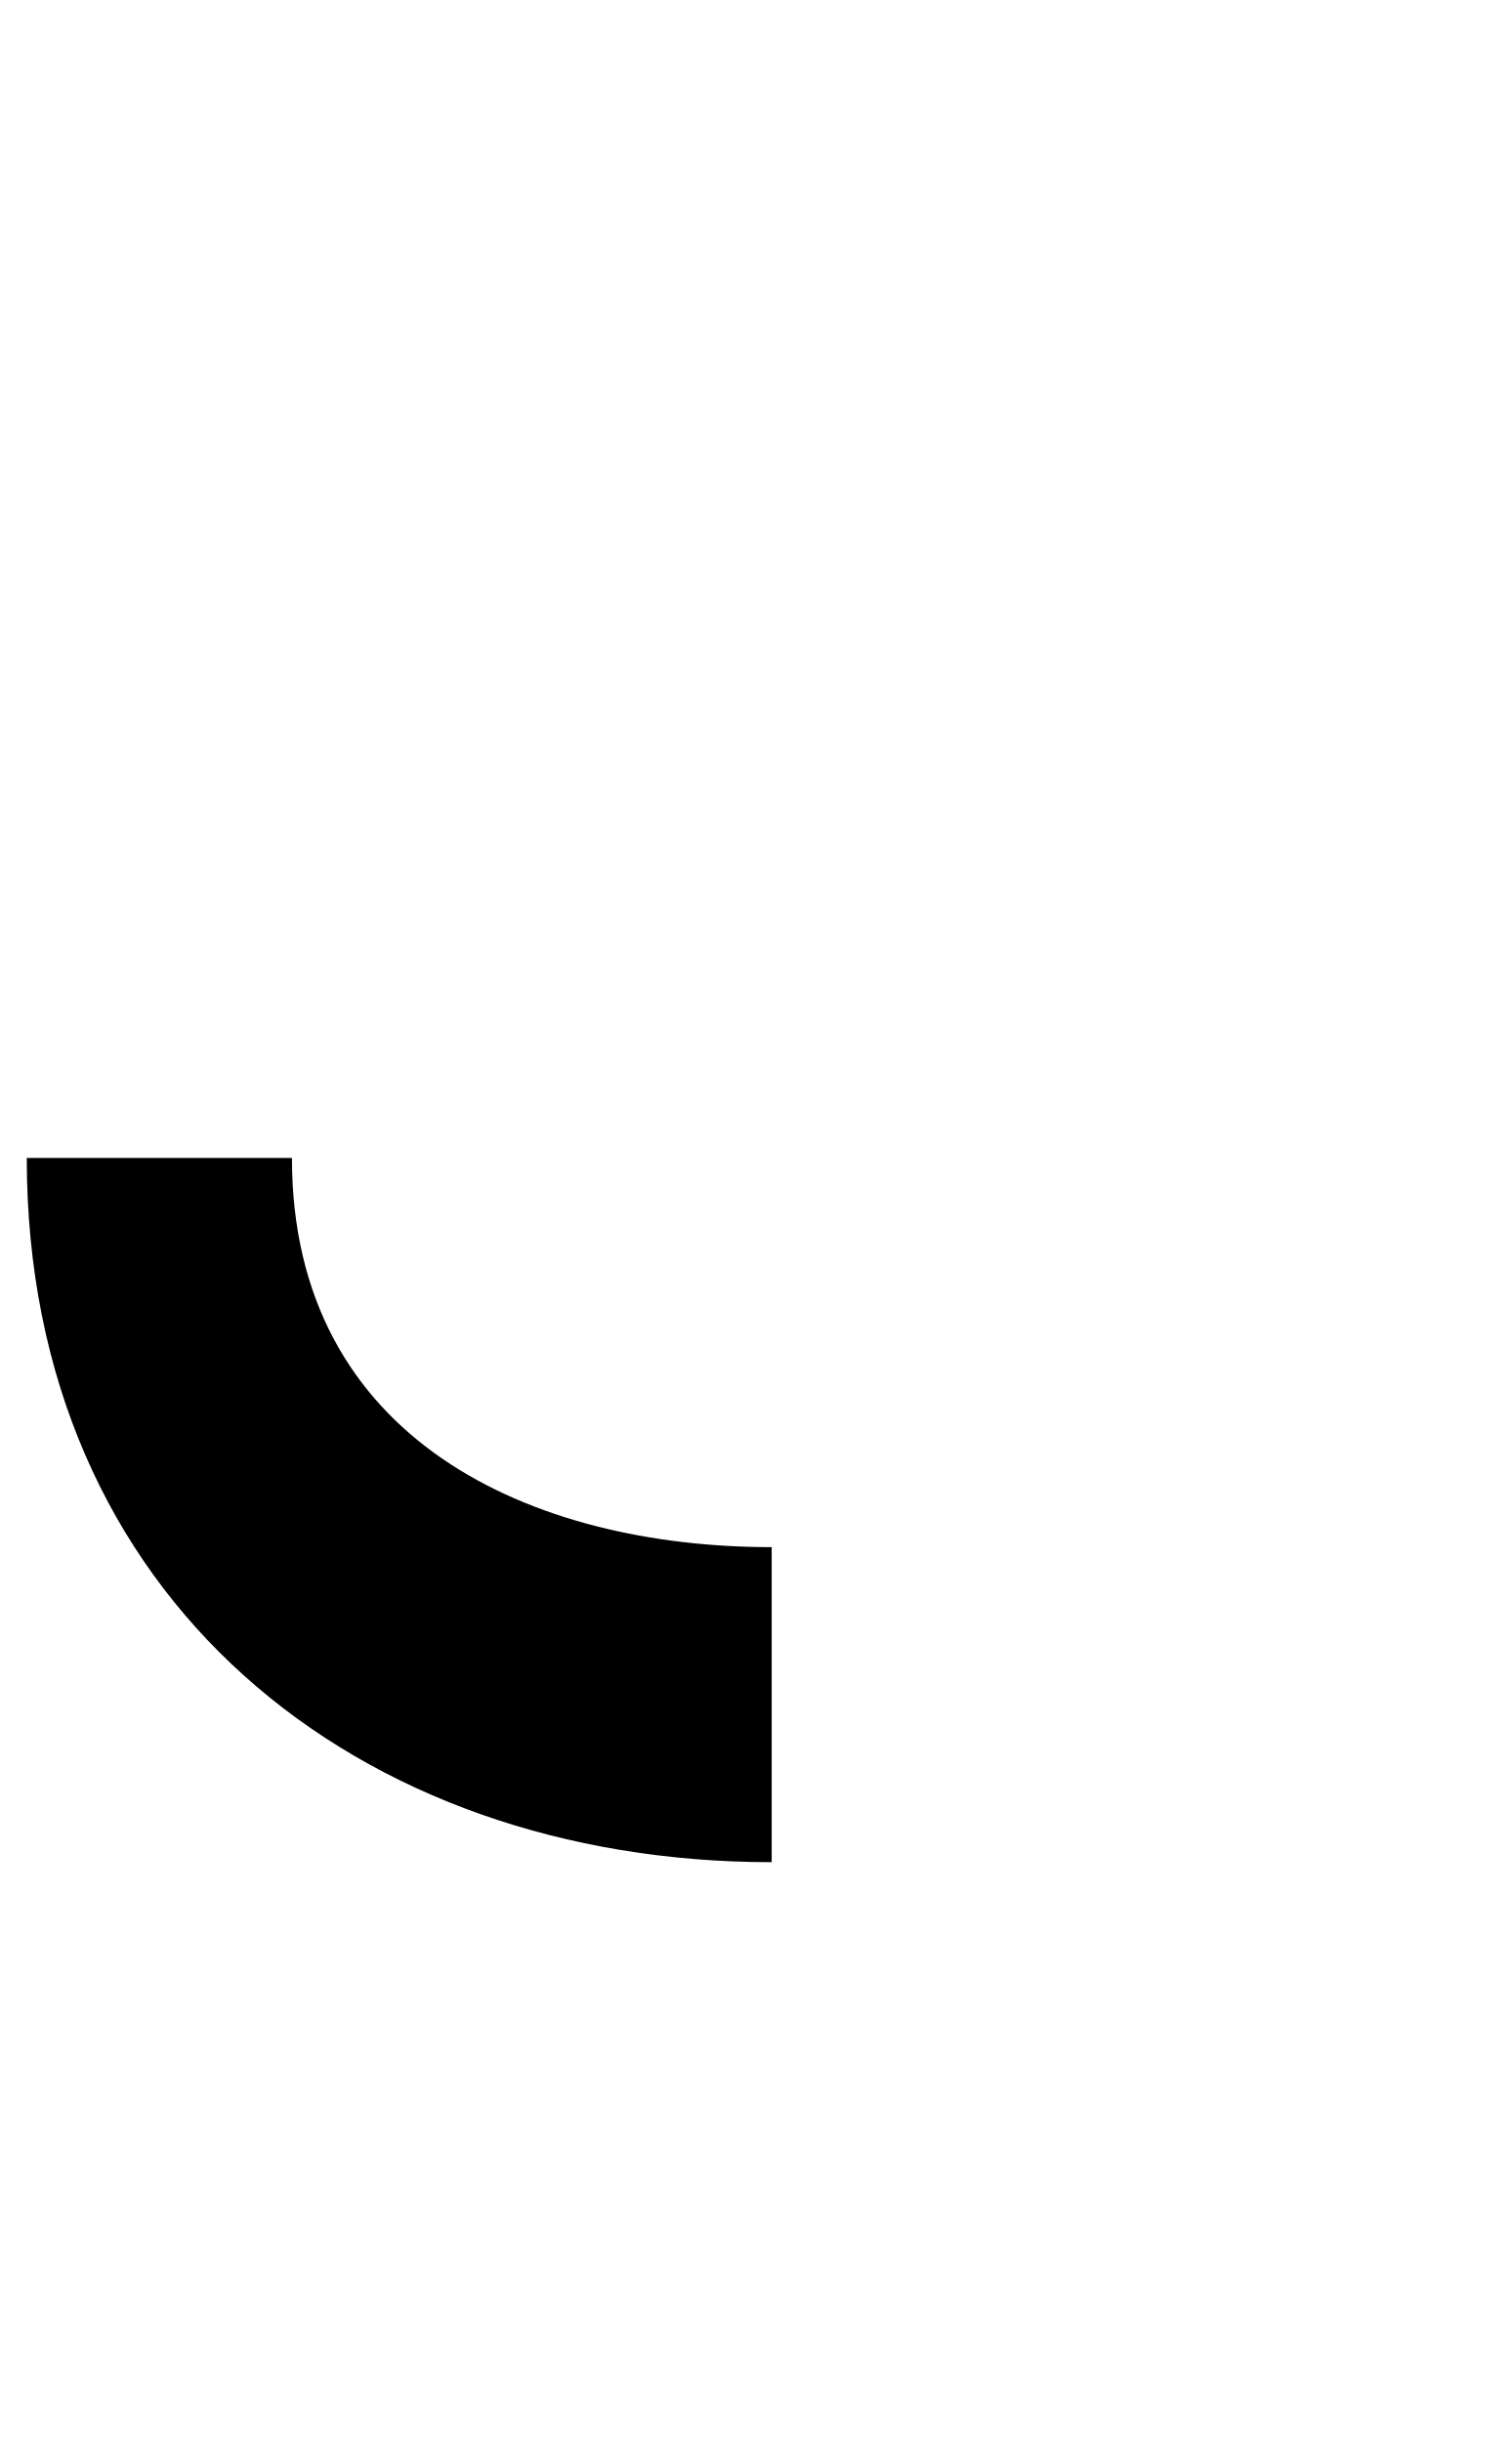
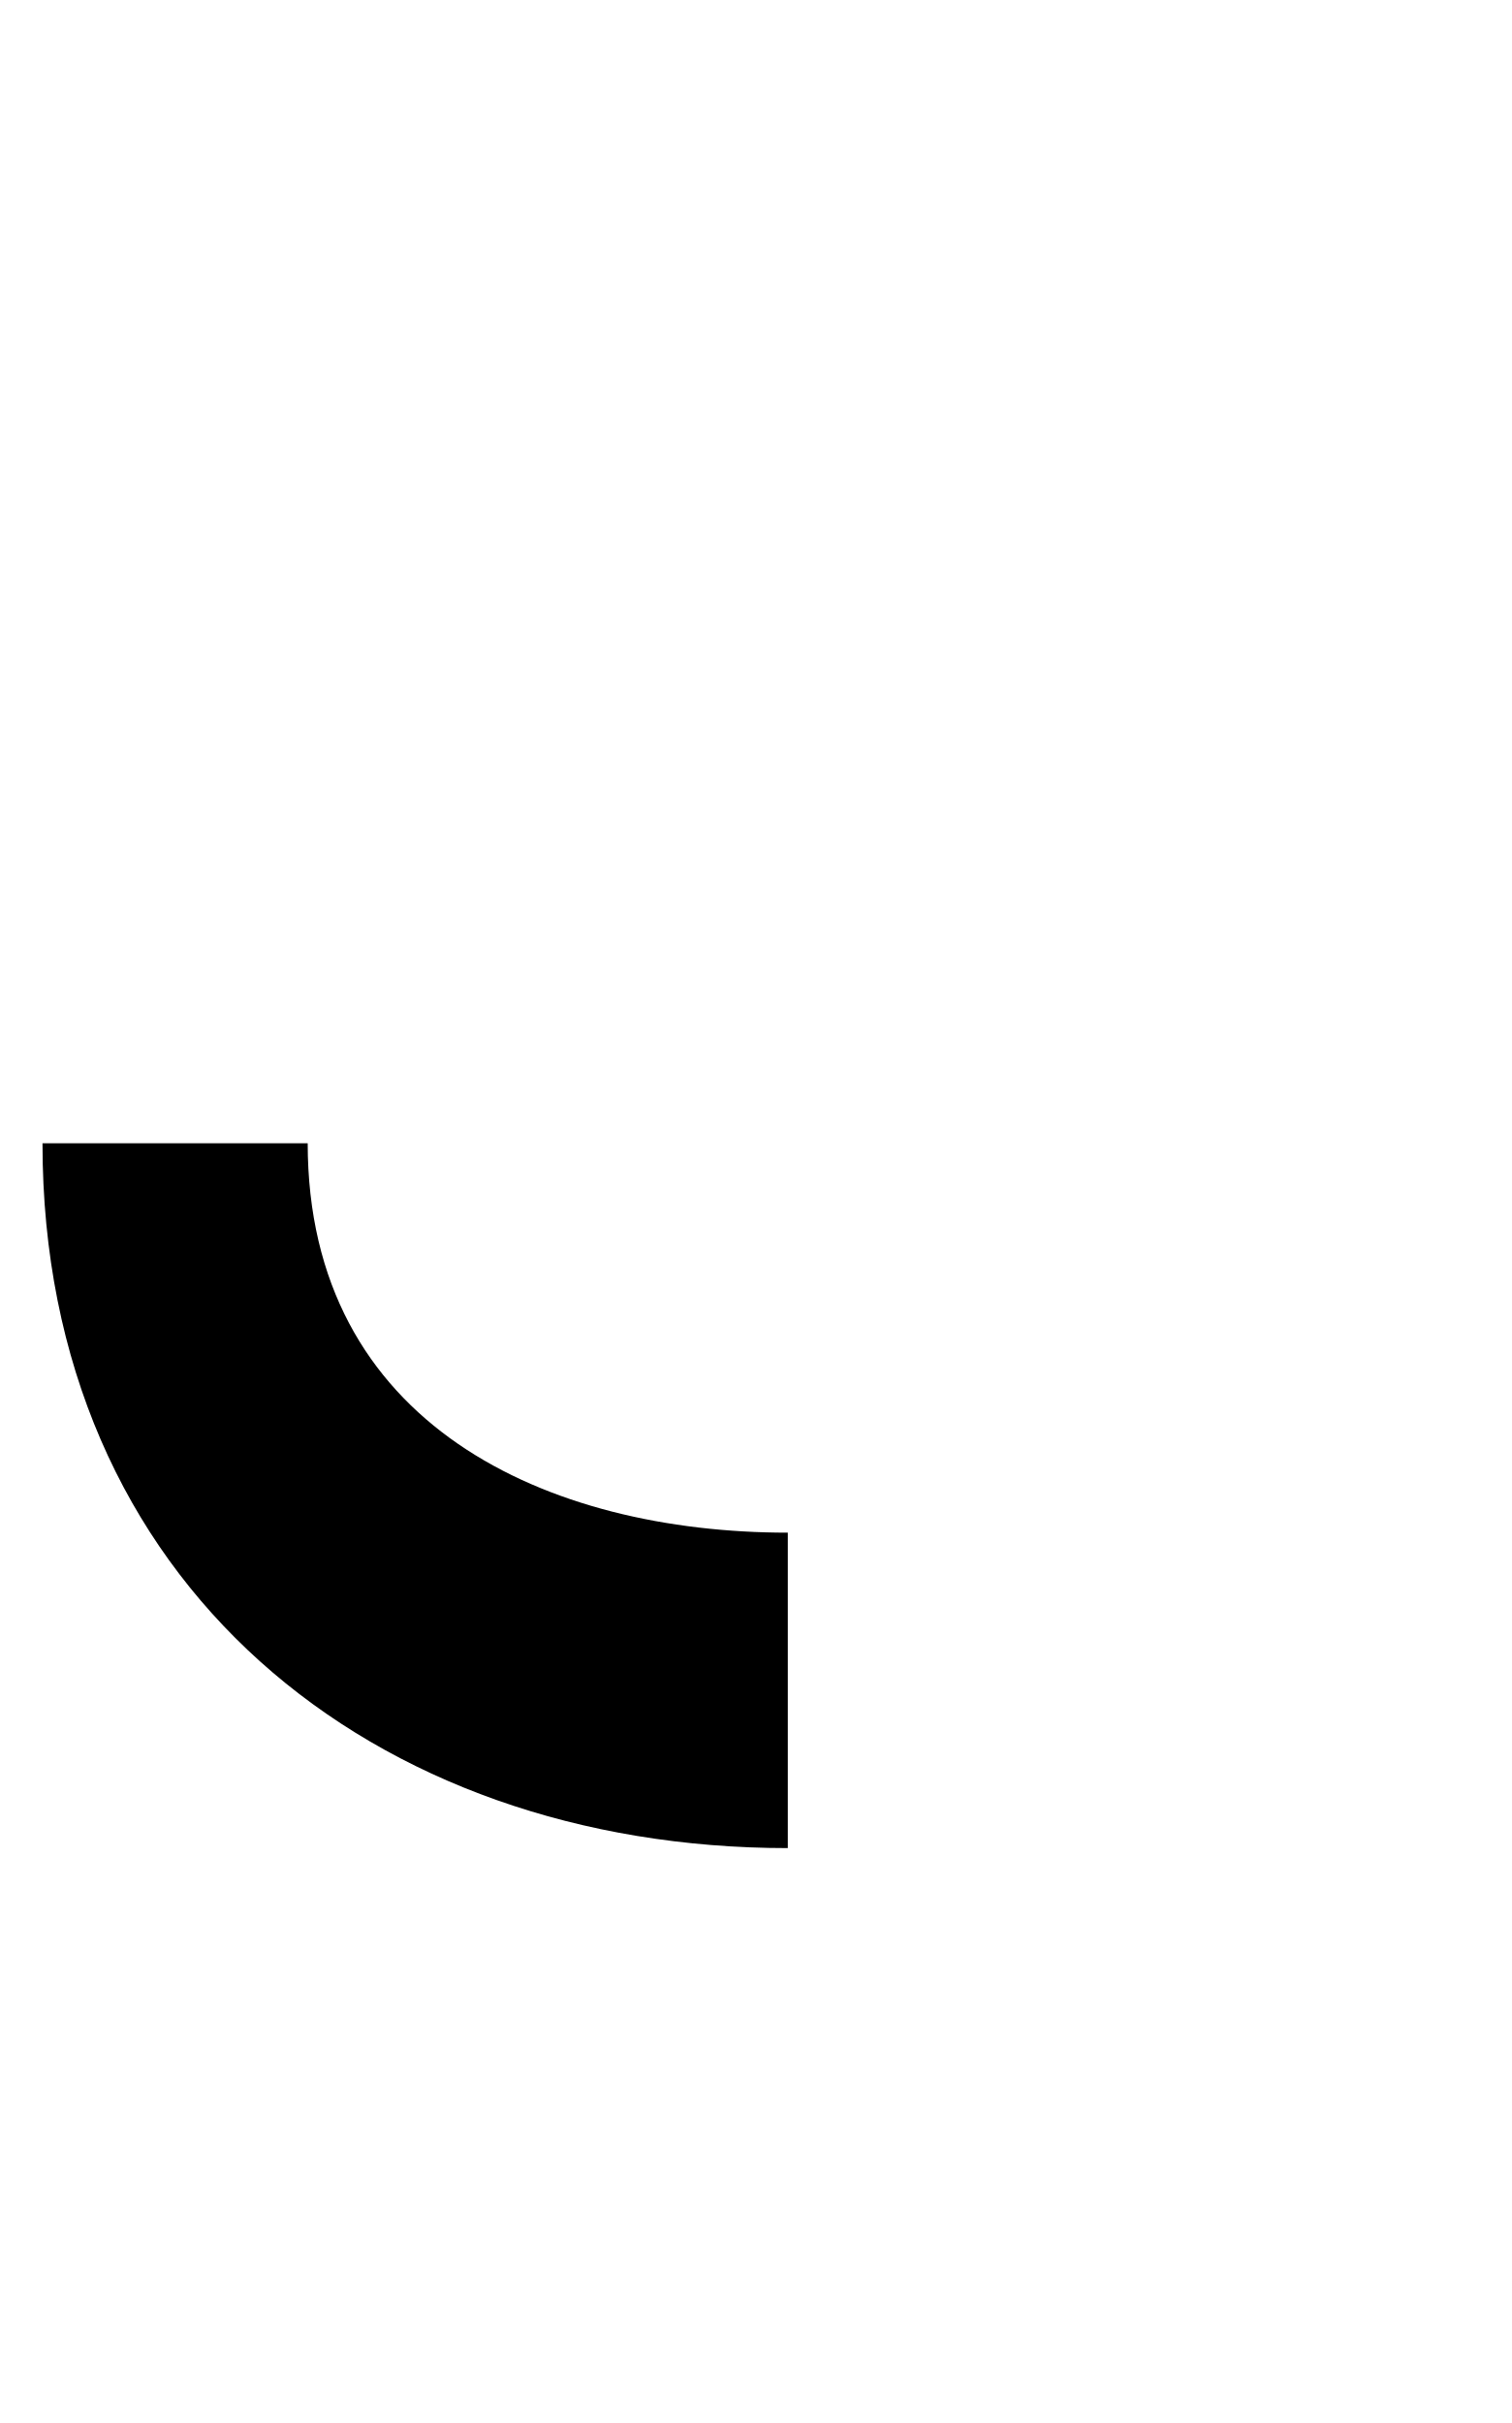
- <svg xmlns="http://www.w3.org/2000/svg" version="1.1" x="0px" y="0px" viewBox="0 0 367.1 593" style="enable-background:new 0 0 367.1 593;" xml:space="preserve">
+ <svg xmlns="http://www.w3.org/2000/svg" version="1.1" x="0px" y="0px" viewBox="0 0 370 593" style="enable-background:new 0 0 370 593;" xml:space="preserve">
  <style type="text/css">
	.st0{display:none;}
	.st1{display:inline;}
</style>
  <g id="_x5F_V1">
    <g id="E_00000051360959627468142820000017544460044616440767_">
	</g>
    <g id="C">
	</g>
    <g id="N_x5F_3">
	</g>
    <g id="A">
	</g>
    <g id="N_00000054254949360326627830000005329152182886584764_">
	</g>
    <g id="e">
	</g>
    <g id="T">
	</g>
    <g id="N_00000127748963548567887910000006918738376549339794_">
	</g>
    <g id="I">
	</g>
    <g id="A1">
	</g>
    <g id="M">
	</g>
    <g id="R">
	</g>
    <g id="O_00000083778567647030904660000008843847121500168630_">
	</g>
    <g id="F">
	</g>
    <g id="N">
	</g>
    <g id="E">
	</g>
    <g id="P">
	</g>
    <g id="O">
	</g>
  </g>
  <g id="Ebene_20">
-     <text transform="matrix(1 0 0 1 -5300.426 1054.634)">
+     <text transform="matrix(1 0 0 1 -3415.813 1054.634)">
      <tspan x="0" y="0" style="fill:#E30613; font-family:'SH-Maintenance-V2'; font-size:490px; letter-spacing:-19;">M</tspan>
      <tspan x="604.7" y="0" style="fill:#E30613; font-family:'SH-Maintenance-V2'; font-size:490px;">A</tspan>
      <tspan x="965.8" y="0" style="fill:#E30613; font-family:'SH-Maintenance-V2'; font-size:490px; letter-spacing:-19;">I</tspan>
      <tspan x="1090.7" y="0" style="fill:#E30613; font-family:'SH-Maintenance-V2'; font-size:490px;">NTENANCE</tspan>
    </text>
-     <rect x="-8338.8" y="709.6" style="fill:none;" width="1722.6" height="412.6" />
-     <text transform="matrix(1 0 0 1 -8338.839 1059.489)">
+     <rect x="-6454.2" y="709.6" style="fill:none;" width="1722.6" height="412.6" />
+     <text transform="matrix(1 0 0 1 -6454.226 1059.489)">
      <tspan x="0" y="0" style="fill:#E30613; font-family:'SH-Maintenance-V2'; font-size:490px;">OPEN</tspan>
      <tspan x="1660.1" y="0" style="fill:#E30613; font-family:'SH-Maintenance-V2'; font-size:485px; letter-spacing:-9;"> </tspan>
    </text>
-     <text transform="matrix(1 0 0 1 -6502.843 1069.107)">
+     <text transform="matrix(1 0 0 1 -4618.23 1069.107)">
      <tspan x="0" y="0" style="fill:#E30613; font-family:'SH-Maintenance-V2'; font-size:490px; letter-spacing:-19;">F</tspan>
      <tspan x="252.8" y="0" style="fill:#E30613; font-family:'SH-Maintenance-V2'; font-size:490px;">O</tspan>
      <tspan x="634.1" y="0" style="fill:#E30613; font-family:'SH-Maintenance-V2'; font-size:490px; letter-spacing:-167;"> </tspan>
      <tspan x="602.7" y="0" style="fill:#E30613; font-family:'SH-Maintenance-V2'; font-size:490px;">R</tspan>
    </text>
  </g>
  <g id="Hilfslinien">
-     <rect x="-1048.3" y="727.6" style="fill:none;" width="7398.2" height="466.4" />
-     <text transform="matrix(1 0 0 1 -1048.275 1076.709)">
+     <rect x="836.3" y="682.7" style="fill:none;" width="7398.2" height="466.4" />
+     <text transform="matrix(1 0 0 1 836.3383 1031.88)">
      <tspan x="0" y="0" style="fill:#E30613; font-family:'SH-Maintenance-V2'; font-size:489px; letter-spacing:-19;">WE</tspan>
      <tspan x="739.4" y="0" style="fill:#E30613; font-family:'SH-Maintenance-V2'; font-size:489px; letter-spacing:-29;">G</tspan>
      <tspan x="1081.2" y="0" style="fill:#E30613; font-family:'SH-Maintenance-V2'; font-size:489px; letter-spacing:-9;">E</tspan>
      <tspan x="1468.4" y="0" style="fill:#E30613; font-family:'SH-Maintenance-V2'; font-size:489px;">N </tspan>
      <tspan x="1939.8" y="0" style="fill:#E30613; font-family:'SH-Maintenance-V2'; font-size:489px; letter-spacing:9;">U</tspan>
      <tspan x="2312" y="0" style="fill:#E30613; font-family:'SH-Maintenance-V2'; font-size:489px; letter-spacing:-9;">M</tspan>
      <tspan x="2736.9" y="0" style="fill:#E30613; font-family:'SH-Maintenance-V2'; font-size:489px;">B</tspan>
      <tspan x="3081.2" y="0" style="fill:#E30613; font-family:'SH-Maintenance-V2'; font-size:489px; letter-spacing:-19;">A</tspan>
      <tspan x="3439.1" y="0" style="fill:#E30613; font-family:'SH-Maintenance-V2'; font-size:489px;">U </tspan>
      <tspan x="3910" y="0" style="fill:#E30613; font-family:'SH-Maintenance-V2'; font-size:489px; letter-spacing:-29;">G</tspan>
      <tspan x="4268.4" y="0" style="fill:#E30613; font-family:'SH-Maintenance-V2'; font-size:489px;">E</tspan>
      <tspan x="4585.3" y="0" style="fill:#E30613; font-family:'SH-Maintenance-V2'; font-size:489px; letter-spacing:-39;">Ö</tspan>
      <tspan x="4926.6" y="0" style="fill:#E30613; font-family:'SH-Maintenance-V2'; font-size:489px;">FFNET</tspan>
    </text>
-     <rect x="-7991.3" y="-38.8" width="93.9" height="140.7" />
  </g>
  <g id="T_00000151528559115874515910000005984389023753216649_" class="st0">
-     <path d="M4905.1,452.2V102.4h76.9v349.8H4905.1z" />
-     <path class="st1" d="M4835.5,102.4H4982c94.6,0,140.6,55.9,140.6,149.4H5058c0-54.9-23.5-72.5-75.9-72.5h-146.5V102.4z" />
+     <path d="M6789.7,452.2V102.4h76.9v349.8H6789.7z" />
+     <path class="st1" d="M6720.2,102.4h146.5c94.6,0,140.6,55.9,140.6,149.4h-64.7c0-54.9-23.5-72.5-75.9-72.5h-146.5V102.4z" />
  </g>
  <g id="E_00000150082740960534394650000001756674408269680310_" class="st0">
-     <path class="st1" d="M4716.3,452.1V156.4h-63.8v295.6H4716.3z" />
-     <path class="st1" d="M4594,353.3H4735c0,0,13.3-74.6,23.6-132.1h-61.9l-11.8,74.6H4594V353.3z" />
-     <path class="st1" d="M4652.5,452.1h140.9c0,0,13.3-74.6,23.6-132.1h-61.9l-11.8,74.6h-90.8V452.1z" />
-     <path class="st1" d="M4747.7,186.3h60.9c-7.9-43.7-15.2-84.5-15.2-84.5h-140.9v57.5h90.8L4747.7,186.3z" />
+     <path class="st1" d="M6600.9,452.1V156.4h-63.8v295.6H6600.9z" />
+     <path class="st1" d="M6478.6,353.3h140.9c0,0,13.3-74.6,23.6-132.1h-61.9l-11.8,74.6h-90.8V353.3z" />
+     <path class="st1" d="M6537.1,452.1H6678c0,0,13.3-74.6,23.6-132.1h-61.9l-11.8,74.6h-90.8V452.1z" />
+     <path class="st1" d="M6632.4,186.3h60.9c-7.9-43.7-15.2-84.5-15.2-84.5h-140.9v57.5h90.8L6632.4,186.3z" />
  </g>
  <g id="N_00000099632580371903072950000016892054108610634910_" class="st0">
-     <path class="st1" d="M4476.3,451.9l93.9-349.3h-69l-60.2,237.7h-1l-56.3-237.7h-77.3L4265,255.2h70.4l9.8-41.6h1l58.7,237.7   L4476.3,451.9z" />
-     <rect x="4259.1" y="102.6" class="st1" width="76.8" height="349.3" />
+     <path class="st1" d="M6361,451.9l93.9-349.3h-69l-60.2,237.7h-1l-56.3-237.7h-77.3l-41.6,152.6h70.4l9.8-41.6h1l58.7,237.7   L6361,451.9z" />
+     <rect x="6143.8" y="102.6" class="st1" width="76.8" height="349.3" />
  </g>
  <g id="F_00000114769032895886322120000014247326199313495697_" class="st0">
-     <path class="st1" d="M4066.8,451.9H3990V102.7h245.5v64.5h-168.7V248H4213v59.7h-146.2V451.9z" />
+     <path class="st1" d="M5951.4,451.9h-76.8V102.7h245.5v64.5h-168.7V248h146.2v59.7h-146.2V451.9z" />
  </g>
  <g id="F_00000173141720675959051990000004486108456543280518_" class="st0">
-     <path class="st1" d="M3780.5,451.6h132.8V169.3h-54.9v217.1h-77.9V451.6z" />
-     <path class="st1" d="M3812.5,451.7c0-18,2.9-33.6,10.7-46.8c6.8-12.2,16.6-23.4,28.3-31.2c11.7-7.8,25.4-13.7,40-17.6   c14.6-3.9,30.2-5.9,70.2-5.9v-81.4c-52.2,0-76.6,3.9-100,12.2c-23.4,8.8-44.4,20-61.9,36.1c-17.6,16.6-31.2,35.1-41.4,57.5   c-9.8,22.9-14.1,48.8-14.1,77H3812.5z" />
-     <polygon class="st1" points="3961.8,100.7 3858.4,100.7 3858.4,383 3913.3,383 3913.3,165.8 3961.8,165.8  " />
+     <path class="st1" d="M5665.1,451.6h132.8V169.3H5743v217.1h-77.9V451.6z" />
+     <path class="st1" d="M5697.1,451.7c0-18,2.9-33.6,10.7-46.8c6.8-12.2,16.6-23.4,28.3-31.2c11.7-7.8,25.4-13.7,40-17.6   c14.6-3.9,30.2-5.9,70.2-5.9v-81.4c-52.2,0-76.6,3.9-100,12.2c-23.4,8.8-44.4,20-61.9,36.1c-17.6,16.6-31.2,35.1-41.4,57.5   c-9.8,22.9-14.1,48.8-14.1,77H5697.1z" />
+     <polygon class="st1" points="5846.4,100.7 5743,100.7 5743,383 5797.9,383 5797.9,165.8 5846.4,165.8  " />
  </g>
  <g id="Ö" class="st0">
-     <path class="st1" d="M3398.5,278.8c0-103.7,64.1-184.4,171.6-184.4c107.6,0,171.6,80.7,171.6,184.4c0,100.7-64.1,181.4-171.6,181.4   C3462.6,460.2,3398.5,379.5,3398.5,278.8z M3475.3,278.8c0,58.2,25.9,116.9,94.9,116.9c68.9,0,94.9-58.7,94.9-116.9   c0-61.1-25.9-119.8-94.9-119.8C3501.2,159,3475.3,217.6,3475.3,278.8z" />
-     <rect x="3536.9" y="191.7" class="st1" width="66" height="57.2" />
-     <rect x="3536.9" y="278.8" class="st1" width="66" height="57.2" />
+     <path class="st1" d="M5283.1,278.8c0-103.7,64.1-184.4,171.6-184.4c107.6,0,171.6,80.7,171.6,184.4c0,100.7-64.1,181.4-171.6,181.4   C5347.2,460.2,5283.1,379.5,5283.1,278.8z M5359.9,278.8c0,58.2,25.9,116.9,94.9,116.9c68.9,0,94.9-58.7,94.9-116.9   c0-61.1-25.9-119.8-94.9-119.8C5385.8,159,5359.9,217.6,5359.9,278.8z" />
+     <rect x="5421.5" y="191.7" class="st1" width="66" height="57.2" />
+     <rect x="5421.5" y="278.8" class="st1" width="66" height="57.2" />
  </g>
  <g id="E_00000056408675155028286430000005814045595369560991_" class="st0">
-     <path class="st1" d="M3369.5,452.2h-265V103.1h261.1v64.5h-184.4v74.8h169.2v59.7h-169.2v85.6h188.3V452.2z" />
+     <path class="st1" d="M5254.1,452.2h-265V103.1h261.1v64.5h-184.4v74.8H5235v59.7h-169.2v85.6h188.3V452.2z" />
  </g>
  <g id="G_00000142136150640176763200000005464168929300255362_" class="st0">
-     <polygon class="st1" points="2727.1,368 2803.6,368 2803.6,178.8 2901.6,177.3 2900.1,102.4 2726.2,102.4  " />
-     <polygon class="st1" points="2727.1,452.2 2994.7,451.8 2994.7,388.5 2804.6,389.5 2803.6,291.5 2728.6,293  " />
-     <path class="st1" d="M2894.7,451.8h101c10.8-7.4,23-15.2,33.8-22.5c11.8-8.3,21.1-17.2,30.9-26.5c8.3-8.3,15.2-18.6,21.6-32.3   c4.4-11.8,8.3-26,8.3-42.6c0-16.7-3.9-30.9-9.3-44.6c-6.4-12.7-14.7-23.5-25.5-32.3c-10.8-8.8-23-16.2-36.8-21.1   c-13.2-4.9-28.9-6.9-43.1-6.9c-20.6,0-37.7,3.4-53.9,10.8c-15.2,6.4-28.9,16.2-37.7,27.9c-10.8,12.7-18.1,27-23,43.1   c-5.9,17.2-8.3,35.3-6.9,53.9h64.2c0-9.8,1.5-17.6,3.4-27.4c1.5-9.3,3.4-16.7,8.8-25c2.9-7.4,9.3-13.2,16.2-17.6   c6.4-5.4,14.7-7.4,25.5-7.4c14.2,0,26,4.9,35.8,14.7c9.3,7.8,14.2,21.1,14.2,36.8c0,10.3-2.5,20.1-6.9,27   c-5.4,8.3-10.8,15.7-17.2,21.6c-6.9,7.4-15.2,12.3-22.5,18.1c-8.3,4.9-16.7,10.8-24,15.7C2937.9,423.8,2907.5,443.4,2894.7,451.8z" />
+     <polygon class="st1" points="4611.7,368 4688.2,368 4688.2,178.8 4786.2,177.3 4784.7,102.4 4610.8,102.4  " />
+     <polygon class="st1" points="4611.7,452.2 4879.3,451.8 4879.3,388.5 4689.2,389.5 4688.2,291.5 4613.2,293  " />
+     <path class="st1" d="M4779.3,451.8h101c10.8-7.4,23-15.2,33.8-22.5c11.8-8.3,21.1-17.2,30.9-26.5c8.3-8.3,15.2-18.6,21.6-32.3   c4.4-11.8,8.3-26,8.3-42.6c0-16.7-3.9-30.9-9.3-44.6c-6.4-12.7-14.7-23.5-25.5-32.3c-10.8-8.8-23-16.2-36.8-21.1   c-13.2-4.9-28.9-6.9-43.1-6.9c-20.6,0-37.7,3.4-53.9,10.8c-15.2,6.4-28.9,16.2-37.7,27.9c-10.8,12.7-18.1,27-23,43.1   c-5.9,17.2-8.3,35.3-6.9,53.9h64.2c0-9.8,1.5-17.6,3.4-27.4c1.5-9.3,3.4-16.7,8.8-25c2.9-7.4,9.3-13.2,16.2-17.6   c6.4-5.4,14.7-7.4,25.5-7.4c14.2,0,26,4.9,35.8,14.7c9.3,7.8,14.2,21.1,14.2,36.8c0,10.3-2.5,20.1-6.9,27   c-5.4,8.3-10.8,15.7-17.2,21.6c-6.9,7.4-15.2,12.3-22.5,18.1c-8.3,4.9-16.7,10.8-24,15.7C4822.5,423.8,4792.1,443.4,4779.3,451.8z" />
  </g>
  <g id="U_00000122691519521168774280000013841469757125651126_" class="st0">
-     <path class="st1" d="M2572.4,463.6c-102.4-1.5-114.8-74.7-114.8-119.8v-242h77.7v238.5c0,24.3,0,55.9,37.1,57.9V463.6z" />
-     <path class="st1" d="M2294.3,101.9h77.7v238.5c0,25.2,0,57.9,41.1,57.9c36.6,0,45-24.7,45-58.9v-15.8h70.3v30.7   c0,77.2-57.4,109.4-116.3,109.4c-105.4,0-117.8-74.2-117.8-119.8V101.9z" />
+     <path class="st1" d="M4457,463.6c-102.4-1.5-114.8-74.7-114.8-119.8v-242h77.7v238.5c0,24.3,0,55.9,37.1,57.9V463.6z" />
+     <path class="st1" d="M4178.9,101.9h77.7v238.5c0,25.2,0,57.9,41.1,57.9c36.6,0,45-24.7,45-58.9v-15.8h70.3v30.7   c0,77.2-57.4,109.4-116.3,109.4c-105.4,0-117.8-74.2-117.8-119.8V101.9z" />
  </g>
  <g id="A_00000004505667569094896160000014532079075801900974_" class="st0">
-     <path class="st1" d="M2138.8,203.9l-3,70.3l30,6.9v1l-247.3,61v75.2l121.9,33.4l15.2-61l-22.1-9.3v-1l244.4-61v-78.2L2138.8,203.9z   " />
-     <polygon class="st1" points="1963.3,430.6 2041,451.7 2046.9,451.7 2105.4,212.8 2106.4,212.8 2165.9,451.7 2242.6,451.7    2278,319.5 2209.6,317.5 2203.7,337.1 2202.7,337.1 2142.7,101.1 2070.5,101.1 2009.5,339.6 2008.5,339.6  " />
+     <path class="st1" d="M4023.4,203.9l-3,70.3l30,6.9v1l-247.3,61v75.2l121.9,33.4l15.2-61l-22.1-9.3v-1l244.4-61v-78.2L4023.4,203.9z   " />
+     <polygon class="st1" points="3847.9,430.6 3925.6,451.7 3931.5,451.7 3990,212.8 3991,212.8 4050.5,451.7 4127.2,451.7    4162.6,319.5 4094.2,317.5 4088.3,337.1 4087.4,337.1 4027.4,101.1 3955.1,101.1 3894.1,339.6 3893.1,339.6  " />
  </g>
  <g id="B" class="st0">
-     <path class="st1" d="M1599.9,452.2V103.1h164.3c66.5,0,111.5,21.5,111.5,86.6c0,34.7-16.6,57.7-47.4,72.9   c43,12.2,64.1,45,64.1,88.5c0,70.9-60.1,101.2-123.2,101.2H1599.9z M1748.6,162.8h-71.9v81.7h77.8c27.4,0,46.9-12.2,46.9-41.6   C1801.4,170.1,1775.9,162.8,1748.6,162.8z M1676.7,392.6h82.2c29.8,0,56.7-9.8,56.7-46c0-35.7-22-49.9-55.3-49.9h-83.6V392.6z" />
+     <path class="st1" d="M3484.5,452.2V103.1h164.3c66.5,0,111.5,21.5,111.5,86.6c0,34.7-16.6,57.7-47.4,72.9   c43,12.2,64.1,45,64.1,88.5c0,70.9-60.1,101.2-123.2,101.2H3484.5z M3633.2,162.8h-71.9v81.7h77.8c27.4,0,46.9-12.2,46.9-41.6   C3686,170.1,3660.6,162.8,3633.2,162.8z M3561.3,392.6h82.2c29.8,0,56.7-9.8,56.7-46c0-35.7-22-49.9-55.3-49.9h-83.6V392.6z" />
  </g>
  <g id="M_00000134250281029563310950000003257287664879667615_" class="st0">
-     <path class="st1" d="M1342.7,335.1h75.5c-12.8-20.6-144.7-232.9-144.7-232.9h-77v350.1h72.1V217.4h1   C1269.6,217.4,1306.4,276.2,1342.7,335.1z" />
-     <path class="st1" d="M1418.7,335.1c36.3-58.8,73.1-117.7,73.1-117.7h1v234.9h72.1V102.1h-77c0,0-131.9,212.3-144.7,232.9H1418.7z" />
+     <path class="st1" d="M3227.3,335.1h75.5c-12.8-20.6-144.7-232.9-144.7-232.9h-77v350.1h72.1V217.4h1   C3154.2,217.4,3191,276.2,3227.3,335.1z" />
+     <path class="st1" d="M3303.3,335.1c36.3-58.8,73.1-117.7,73.1-117.7h1v234.9h72.1V102.1h-77c0,0-131.9,212.3-144.7,232.9H3303.3z" />
  </g>
  <g id="U" class="st0">
-     <path class="st1" d="M1146.7,452.2H899.4v-64.6h170.4v-285h76.9V452.2z M852.4,452.2V102.6h76.9v285h170.4v64.6H852.4z" />
+     <path class="st1" d="M3031.3,452.2H2784v-64.6h170.4v-285h76.9V452.2z M2737,452.2V102.6h76.9v285h170.4v64.6H2737z" />
  </g>
  <g id="N_00000154425763484525918430000008508601231558086807_" class="st0">
-     <path class="st1" d="M601.9,452.2L695.8,103h-69l-60.2,237.7h-1L509.4,103h-77.3l-41.6,152.6H461l9.8-41.6h1l58.7,237.7   L601.9,452.2z" />
-     <rect x="384.7" y="103" class="st1" width="76.8" height="349.3" />
-   </g>
-   <g id="E_00000165205204584183719570000002201050886193303485_">
-     <path class="st0" d="M70.9,282.5l-64.3,2.1l0-3.4c0-107.2,80.4-171.1,180.8-171.1v76.5C129.3,186.6,70.9,213.7,70.9,282.5z" />
-     <path class="st0" d="M178.8,381.1c0-68.7-58.5-94.5-116.5-94.5V210c100.4,0,180.8,63.8,180.8,171.1H178.8z" />
-     <polygon class="st0" points="355.7,373.8 355.7,452.2 184.7,452.2 179.8,373.8  " />
-     <path d="M70.9,281.2c0,68.7,58.5,94.5,116.5,94.5v76.5C86.9,452.2,6.5,388.4,6.5,281.2H70.9z" />
-     <path class="st0" d="M36.5,86.7V4.4C63.3,4.4,89.6,9.2,113,17c23.4,8.8,43.4,20,60.9,36.1s31.2,34.6,40.9,57.5   c10.2,22.9,15.1,49.2,15.1,76.5h-69.2c0-18-3.4-32.7-10.2-45.8c-7.3-13.2-16.6-23.4-28.3-32.2c-11.7-7.8-25.8-13.6-40-18   C66.7,87.7,52.1,86.7,36.5,86.7z" />
+     <path class="st1" d="M2486.5,452.2l93.9-349.3h-69l-60.2,237.7h-1L2394.1,103h-77.3l-41.6,152.6h70.4l9.8-41.6h1l58.7,237.7   L2486.5,452.2z" />
+     <rect x="2269.3" y="103" class="st1" width="76.8" height="349.3" />
+   </g>
+   <g id="E_00000165205204584183719570000002201050886193303485_" class="st0">
+     <path class="st1" d="M1955.5,281.2h-64.3c0-107.2,80.4-171.1,180.8-171.1v76.5C2014,186.6,1955.5,212.5,1955.5,281.2z" />
+     <path class="st1" d="M2063.4,381.1c0-68.7-58.5-94.5-116.5-94.5V210c100.4,0,180.8,63.8,180.8,171.1H2063.4z" />
+     <polygon class="st1" points="2240.3,373.8 2240.3,452.2 2069.3,452.2 2064.4,373.8  " />
+     <path class="st1" d="M1955.5,281.2c0,68.7,58.5,94.5,116.5,94.5v76.5c-100.4,0-180.8-63.8-180.8-171.1H1955.5z" />
+     <path class="st1" d="M1921.1,86.7V4.4c26.8,0,53.1,4.9,76.5,12.7c23.4,8.8,43.4,20,60.9,36.1s31.2,34.6,40.9,57.5   c10.2,22.9,15.1,49.2,15.1,76.5h-69.2c0-18-3.4-32.7-10.2-45.8c-7.3-13.2-16.6-23.4-28.3-32.2c-11.7-7.8-25.8-13.6-40-18   C1951.3,87.7,1936.7,86.7,1921.1,86.7z" />
  </g>
  <g id="G" class="st0">
-     <path class="st1" d="M-9.2,452.8h-48.9l-7.8-39.6c-27.4,35.2-62.1,47.9-95.8,47.9c-107.6,0-171.6-80.7-171.6-181.4   c0-103.7,64.1-184.4,171.6-184.4c71.4,0,139.4,43.5,147.2,123.2h-73.4c-9.3-39.1-37.2-58.7-73.8-58.7c-68.9,0-94.9,58.7-94.9,119.8   c0,58.2,25.9,116.9,94.9,116.9c50.4,0,78.7-26.4,83.1-75.3h-77.3v-57.2H-9.2V452.8z" />
+     <path class="st1" d="M1875.5,452.8h-48.9l-7.8-39.6c-27.4,35.2-62.1,47.9-95.8,47.9c-107.6,0-171.6-80.7-171.6-181.4   c0-103.7,64.1-184.4,171.6-184.4c71.4,0,139.4,43.5,147.2,123.2h-73.4c-9.3-39.1-37.2-58.7-73.8-58.7c-68.9,0-94.9,58.7-94.9,119.8   c0,58.2,25.9,116.9,94.9,116.9c50.4,0,78.7-26.4,83.1-75.3h-77.3v-57.2h146.7V452.8z" />
  </g>
  <g id="E_00000005963599347184841430000018193220976272044449_" class="st0">
-     <path class="st1" d="M-348.9,452.2h-265V103.1h261.1v64.5h-184.4v74.8H-368v59.7h-169.2v85.6h188.3V452.2z" />
+     <path class="st1" d="M1535.7,452.2h-265V103.1h261.1v64.5h-184.4v74.8h169.2v59.7h-169.2v85.6h188.3V452.2z" />
  </g>
  <g id="W" class="st0">
-     <path class="st1" d="M-880.3,219.2c-36.3,58.9-73.1,117.7-73.1,117.7h-1V102h-72.1v350.3h77c0,0,132-212.4,144.7-233H-880.3z    M-804.3,219.2h-75.5c12.8,20.6,144.7,233,144.7,233h77V102h-72.1v235h-1C-731.2,337-768,278.1-804.3,219.2z" />
-   </g>
-   <g id="E_00000113322483045279252990000013609696148037364875_" class="st0">
-     <path class="st1" d="M-1809.3,279.7h-64.9c0-108.1,81.1-172.5,182.4-172.5v77.2C-1750.3,184.4-1809.3,210.4-1809.3,279.7z" />
-     <path class="st1" d="M-1697.7,380.5c0-69.3-59-95.4-117.5-95.4V208c101.3,0,182.4,64.4,182.4,172.5H-1697.7z" />
-     <polygon class="st1" points="-1519.3,373.1 -1519.3,452.2 -1691.9,452.2 -1696.8,373.1  " />
-     <path class="st1" d="M-1809.3,279.7c0,69.3,59,95.4,117.5,95.4v77.2c-101.3,0-182.4-64.4-182.4-172.5H-1809.3z" />
-     <path class="st1" d="M-1841.3,83.6V0.5c27,0,53.6,4.9,77.2,12.8c23.6,8.8,43.7,20.2,61.4,36.4c17.7,16.2,31.5,34.9,41.3,58   c10.3,23.1,15.2,49.6,15.2,77.2h-69.8c0-18.2-3.4-32.9-10.3-46.2c-7.4-13.3-16.7-23.6-28.5-32.4c-11.8-7.9-26.1-13.8-40.3-18.2   C-1810.8,84.6-1825.5,83.6-1841.3,83.6z" />
+     <path class="st1" d="M1004.3,219.2C968,278.1,931.2,337,931.2,337h-1V102h-72.1v350.3h77c0,0,132-212.4,144.7-233H1004.3z    M1080.3,219.2h-75.5c12.8,20.6,144.7,233,144.7,233h77V102h-72.1v235h-1C1153.4,337,1116.6,278.1,1080.3,219.2z" />
+   </g>
+   <g id="E_00000113322483045279252990000013609696148037364875_">
+     <path class="st0" d="M75.3,279.7H10.4c0-108.1,81.1-172.5,182.4-172.5v77.2C134.3,184.4,75.3,210.4,75.3,279.7z" />
+     <path class="st0" d="M186.9,380.5c0-69.3-59-95.4-117.5-95.4V208c101.3,0,182.4,64.4,182.4,172.5H186.9z" />
+     <polygon class="st0" points="365.3,373.1 365.3,452.2 192.8,452.2 187.8,373.1  " />
+     <path d="M75.3,279.7c0,69.3,59,95.4,117.5,95.4v77.2c-101.3,0-182.4-64.4-182.4-172.5H75.3z" />
+     <path class="st0" d="M43.3,83.6V0.5c27,0,53.6,4.9,77.2,12.8c23.6,8.8,43.7,20.2,61.4,36.4s31.5,34.9,41.3,58   c10.3,23.1,15.2,49.6,15.2,77.2h-69.8c0-18.2-3.4-32.9-10.3-46.2c-7.4-13.3-16.7-23.6-28.5-32.4c-11.8-7.9-26.1-13.8-40.3-18.2   C73.8,84.6,59.1,83.6,43.3,83.6z" />
  </g>
  <g id="C_00000112622374827432275670000003417328206733987971_" class="st0">
-     <path class="st1" d="M-1901.3,219.4h-74.5c-5.4-34.8-38.7-61.3-76.4-61.3c-69.1,0-95.1,58.8-95.1,120.1c0,58.3,26,117.1,95.1,117.1   c47,0,73.5-31.9,79.4-78.4h74.5c-7.8,87.7-67.6,143.1-153.9,143.1c-107.8,0-172-80.9-172-181.8c0-103.9,64.2-184.7,172-184.7   C-1975.8,93.4-1910.7,138.5-1901.3,219.4z" />
+     <path class="st1" d="M-16.7,219.4h-74.5c-5.4-34.8-38.7-61.3-76.4-61.3c-69.1,0-95.1,58.8-95.1,120.1c0,58.3,26,117.1,95.1,117.1   c47,0,73.5-31.9,79.4-78.4h74.5C-21.6,404.6-81.4,460-167.7,460c-107.8,0-172-80.9-172-181.8c0-103.9,64.2-184.7,172-184.7   C-91.2,93.4-26,138.5-16.7,219.4z" />
  </g>
  <g id="N_00000117657359395406629260000008490405748572120458_" class="st0">
-     <path class="st1" d="M-2538.7,452.2h76.9V102.6h-76.9V452.2z" />
-     <polygon class="st1" points="-2320.8,452.2 -2227.3,102.6 -2295.9,102.6 -2356.1,340.6 -2357.1,340.6 -2413.4,102.6 -2490.7,102.6    -2532.3,255.4 -2461.8,255.4 -2452,213.8 -2451.1,213.8 -2391.8,452.2  " />
+     <path class="st1" d="M-654.1,452.2h76.9V102.6h-76.9V452.2z" />
+     <polygon class="st1" points="-436.2,452.2 -342.7,102.6 -411.2,102.6 -471.5,340.6 -472.4,340.6 -528.8,102.6 -606.1,102.6    -647.7,255.4 -577.2,255.4 -567.4,213.8 -566.5,213.8 -507.2,452.2  " />
  </g>
  <g id="A_00000070819818803741320060000005539798163125646774_" class="st0">
-     <path class="st1" d="M-2720.9,203.9l-3,70.3l30,6.9v1l-247.3,61v75.2l121.9,33.4l15.2-61l-22.1-9.3v-1l244.4-61v-78.2   L-2720.9,203.9z" />
-     <polygon class="st1" points="-2896.5,430.6 -2818.8,451.7 -2812.9,451.7 -2754.4,212.8 -2753.4,212.8 -2693.9,451.7 -2617.2,451.7    -2581.8,319.5 -2650.1,317.5 -2656,337.4 -2657,337.4 -2717,101.1 -2789.3,101.1 -2850.3,339.6 -2851.3,339.6  " />
+     <path class="st1" d="M-836.3,203.9l-3,70.3l30,6.9v1l-247.3,61v75.2l121.9,33.4l15.2-61l-22.1-9.3v-1l244.4-61v-78.2L-836.3,203.9z   " />
+     <polygon class="st1" points="-1011.9,430.6 -934.2,451.7 -928.3,451.7 -869.8,212.8 -868.8,212.8 -809.3,451.7 -732.6,451.7    -697.2,319.5 -765.5,317.5 -771.4,337.4 -772.4,337.4 -832.4,101.1 -904.7,101.1 -965.7,339.6 -966.6,339.6  " />
  </g>
  <g id="N_00000129165096651451788460000006894638935768142516_" class="st0">
-     <path class="st1" d="M-3197.2,452.2h-72V102.4h76.4l146,234.7h1V102.4h72v349.9h-76.9L-3196.2,218h-1V452.2z" />
+     <path class="st1" d="M-1312.5,452.2h-72V102.4h76.4l146,234.7h1V102.4h72v349.9h-76.9L-1311.6,218h-1V452.2z" />
  </g>
  <g id="E_00000096737436898591806260000014476501128100374183_" class="st0">
-     <path class="st1" d="M-3416.5,452.2V156.6h-63.8v295.6H-3416.5z" />
-     <path class="st1" d="M-3538.8,353.5h140.9c0,0,13.3-74.6,23.6-132.1h-61.9l-11.8,74.6h-90.8V353.5z" />
-     <path class="st1" d="M-3480.3,452.2h140.9c0,0,13.3-74.6,23.6-132.1h-61.9l-11.8,74.6h-90.8V452.2z" />
-     <path class="st1" d="M-3385.1,186.5h60.9c-7.9-43.7-15.2-84.5-15.2-84.5h-140.9v57.5h90.8L-3385.1,186.5z" />
+     <path class="st1" d="M-1531.9,452.2V156.6h-63.8v295.6H-1531.9z" />
+     <path class="st1" d="M-1654.2,353.5h140.9c0,0,13.3-74.6,23.6-132.1h-61.9l-11.8,74.6h-90.8V353.5z" />
+     <path class="st1" d="M-1595.7,452.2h140.9c0,0,13.3-74.6,23.6-132.1h-61.9l-11.8,74.6h-90.8V452.2z" />
+     <path class="st1" d="M-1500.5,186.5h60.9c-7.9-43.7-15.2-84.5-15.2-84.5h-140.9v57.5h90.8L-1500.5,186.5z" />
  </g>
  <g id="T_00000040572434587172107020000003403572265167091088_" class="st0">
-     <path class="st1" d="M-3813.6,452.1h65.4V179.8h208.9V102h-274.3V452.1z" />
-     <polygon class="st1" points="-3719,452.2 -3627.5,102 -3693.3,102 -3754.2,340.7 -3754.7,340.7 -3785.9,452.1  " />
+     <path class="st1" d="M-1929,452.1h65.4V179.8h208.9V102H-1929V452.1z" />
+     <polygon class="st1" points="-1834.4,452.2 -1742.9,102 -1808.7,102 -1869.6,340.7 -1870.1,340.7 -1901.3,452.1  " />
  </g>
  <g id="N_00000162323512888102647520000008162614129556769983_" class="st0">
-     <rect x="-3940.8" y="102.4" class="st1" width="76.8" height="349.2" />
-     <path class="st1" d="M-4205.9,451.6h77.8l92.9-263.1h1l90.5,263.1h79.7l-130.6-349.2h-78.7L-4205.9,451.6z" />
+     <rect x="-2056.2" y="102.4" class="st1" width="76.8" height="349.2" />
+     <path class="st1" d="M-2321.3,451.6h77.8l92.9-263.1h1l90.5,263.1h79.7L-2110,102.4h-78.7L-2321.3,451.6z" />
  </g>
  <g id="I_00000075868811598525912980000008971315367424001668_" class="st0">
    <g class="st1">
-       <path d="M-4238.5,451.6h-76.9V101.7h76.9V451.6z" />
+       <path d="M-2353.8,451.6h-76.9V101.7h76.9V451.6z" />
    </g>
  </g>
  <g id="A_00000047767008426511249760000015642639169606536113_" class="st0">
-     <polygon class="st1" points="-4443.4,451.6 -4349.7,451.6 -4349.7,398.1 -4379.7,398.1 -4379.7,161.6 -4443.4,161.6  " />
-     <polygon class="st1" points="-4557.8,348.1 -4392.9,348.1 -4392.9,167 -4379.7,167 -4379.7,103.2 -4557.8,103.2 -4557.8,167    -4446.4,167 -4446.4,284.3 -4557.8,284.3  " />
-     <path class="st1" d="M-4648.5,451.6h75.6c0.5-23.1,3.4-48.1,8.3-75.1c5.4-27,12.8-53.5,22.1-80c9.3-26,21.1-50.5,35.3-74.1   c14.2-23.1,30.4-42.7,48.6-58.4v-60.8h-238V169h165.4c-33.4,40.2-60.4,84.4-80.5,132.5C-4632.3,349.6-4644.6,399.6-4648.5,451.6z" />
+     <polygon class="st1" points="-2558.8,451.6 -2465.1,451.6 -2465.1,398.1 -2495,398.1 -2495,161.6 -2558.8,161.6  " />
+     <polygon class="st1" points="-2673.2,348.1 -2508.3,348.1 -2508.3,167 -2495,167 -2495,103.2 -2673.2,103.2 -2673.2,167    -2561.8,167 -2561.8,284.3 -2673.2,284.3  " />
+     <path class="st1" d="M-2763.9,451.6h75.6c0.5-23.1,3.4-48.1,8.3-75.1c5.4-27,12.8-53.5,22.1-80c9.3-26,21.1-50.5,35.3-74.1   c14.2-23.1,30.4-42.7,48.6-58.4v-60.8h-238V169h165.4c-33.4,40.2-60.4,84.4-80.5,132.5C-2747.7,349.6-2760,399.6-2763.9,451.6z" />
  </g>
  <g id="M_00000030454837118209363920000004010763359709145015_" class="st0">
-     <path class="st1" d="M-5007.5,158.9h-153.8l0.5,216.7h-133.3v76.6h197.7l-0.5-217.2h89.3V158.9z" />
-     <polygon class="st1" points="-4756.7,103.7 -4832.8,103.7 -4832.8,452.2 -4696.6,452.2 -4696.6,388.3 -4756.7,388.3  " />
-     <polygon class="st1" points="-4985.6,103.7 -5062.7,103.7 -5104.2,256.5 -5033.9,256 -5023.7,215 -5022.7,215 -4964.1,452.2    -4892.8,452.2 -4831.8,213.1 -4830.9,213.1 -4791.3,103.7 -4867,103.7 -4928,341 -4929,341  " />
-   </g>
-   <g id="R_00000005247159732225481780000017538744411482086332_" class="st0">
-     <path d="M-5792.2,179.2v-77c45.1,0,119.2,12.3,119.2,116.7c0,58.4-31.9,115.2-108.4,115.2h-30.4v-69.6h15.7   c33.8,0,58.4-8.3,58.4-44.6C-5737.8,179.2-5770.1,179.2-5792.2,179.2z" />
-     <polygon points="-5865.8,452.3 -5865.8,102.2 -5788.8,102.2 -5788.8,452.2  " />
-     <path d="M-5677.5,592.6h-70.6c18.1-74,53.9-143.7,103-203h-162.8v-64.7h234.4v59.8C-5627.4,431.7-5662.3,515.1-5677.5,592.6z" />
-     <g>
-       <path class="st1" d="M-5776.5,452.3h-96.5v-56.1h30.6V148.7h65.9V452.3z" />
-     </g>
-     <g>
-       <path class="st1" d="M-5573.3,331v211.8h-55.4v-146h-244.1V331H-5573.3z" />
-     </g>
-     <g>
-       <path class="st1" d="M-5842.2,103c21.8,0,42.2,3.4,61,10.1c18.9,6.7,35.3,16.4,49.3,28.9c14,12.6,25,28,32.9,46.4    c8,18.3,12,38.9,12,61.9c0,18.5-2.8,35.4-8.4,50.8c-5.6,15.4-13.7,28.8-24.3,40.3c-10.6,11.5-23.5,20.7-38.6,27.7    c-15.1,7-32,11.3-50.8,13v-63.8c20.1-2.5,36.4-9.4,48.7-20.8c12.3-11.3,18.5-27.1,18.5-47.2c0-14.8-2.9-27.4-8.6-37.8    c-5.7-10.3-13.4-18.7-22.9-25.2c-9.5-6.4-20.2-11.1-32.1-14.1c-11.9-2.9-24.1-4.4-36.7-4.4" />
-     </g>
+     <path class="st1" d="M-3122.9,158.9h-153.8l0.5,216.7h-133.3v76.6h197.7l-0.5-217.2h89.3V158.9z" />
+     <polygon class="st1" points="-2872,103.7 -2948.2,103.7 -2948.2,452.2 -2812,452.2 -2812,388.3 -2872,388.3  " />
+     <polygon class="st1" points="-3101,103.7 -3178.1,103.7 -3219.6,256.5 -3149.3,256 -3139,215 -3138.1,215 -3079.5,452.2    -3008.2,452.2 -2947.2,213.1 -2946.2,213.1 -2906.7,103.7 -2982.4,103.7 -3043.4,341 -3044.4,341  " />
+   </g>
+   <g id="R_00000005247159732225481780000017538744411482086332_">
+     <path class="st0" d="M-3907.6,179.2v-77c45.1,0,119.2,12.3,119.2,116.7c0,58.4-31.9,115.2-108.4,115.2h-30.4v-69.6h15.7   c33.8,0,58.4-8.3,58.4-44.6C-3853.2,179.2-3885.5,179.2-3907.6,179.2z" />
+     <polygon class="st0" points="-3981.1,452.3 -3981.1,102.2 -3904.2,102.2 -3904.1,452.2  " />
+     <path class="st0" d="M-3792.8,592.6h-70.6c18.1-74,53.9-143.7,103-203h-162.8v-64.7h234.4v59.8   C-3742.8,431.7-3777.6,515.1-3792.8,592.6z" />
+     <path d="M-3819.9,452.2h124.5v-59.8h-122.5L-3819.9,452.2z" />
+     <rect x="-3987.5" y="102.4" width="76.4" height="349.9" />
+     <path d="M-3819.9,452.2l3.4-59.8c-29.9,0-51.4-20.1-51.4-52.9c0-42.1,42.1-62.7,72-83.8c59.3-40.7,108.3-73.5,108.3-153.4h-251.9   v59.8h162.2c-50,70.6-160.2,78.9-160.2,182.8C-3937.5,412-3882.6,452.2-3819.9,452.2z" />
  </g>
  <g id="O_00000139989076900347810750000014339682335261473418_" class="st0">
    <g class="st1">
-       <path d="M-6231,278.6c0-103.9,64.2-184.7,172-184.7s172,80.9,172,184.7c0,100.9-64.2,181.8-172,181.8S-6231,379.5-6231,278.6z     M-6154.1,278.6c0,58.3,26,117.1,95.1,117.1s95.1-58.8,95.1-117.1c0-61.3-26-120.1-95.1-120.1S-6154.1,217.4-6154.1,278.6z" />
+       <path d="M-4346.4,278.6c0-103.9,64.2-184.7,172-184.7c107.8,0,172,80.9,172,184.7c0,100.9-64.2,181.8-172,181.8    C-4282.2,460.4-4346.4,379.5-4346.4,278.6z M-4269.5,278.6c0,58.3,26,117.1,95.1,117.1c69.1,0,95.1-58.8,95.1-117.1    c0-61.3-26-120.1-95.1-120.1C-4243.5,158.6-4269.5,217.4-4269.5,278.6z" />
    </g>
  </g>
  <g id="F_00000112611114215638550990000001535627271961867692_" class="st0">
-     <path d="M-6430.4,452.3h132.8V170h-54.9v217.1h-77.9V452.3z" />
-     <path d="M-6398.4,452.5c0-18,2.9-33.6,10.7-46.8c6.8-12.2,16.6-23.4,28.3-31.2c11.7-7.8,25.4-13.7,40-17.6   c14.6-3.9,30.2-5.9,70.2-5.9v-81.4c-52.2,0-76.6,3.9-100,12.2c-23.4,8.8-44.4,20-61.9,36.1c-17.6,16.6-31.2,35.1-41.4,57.5   c-9.8,22.9-14.1,48.8-14.1,77H-6398.4z" />
-     <polygon class="st1" points="-6249.1,101.4 -6352.5,101.4 -6352.5,383.7 -6297.6,383.7 -6297.6,166.6 -6249.1,166.6  " />
+     <path d="M-4545.8,452.3h132.8V170h-54.9v217.1h-77.9V452.3z" />
+     <path d="M-4513.7,452.5c0-18,2.9-33.6,10.7-46.8c6.8-12.2,16.6-23.4,28.3-31.2c11.7-7.8,25.4-13.7,40-17.6s30.2-5.9,70.2-5.9v-81.4   c-52.2,0-76.6,3.9-100,12.2c-23.4,8.8-44.4,20-61.9,36.1c-17.6,16.6-31.2,35.1-41.4,57.5c-9.8,22.9-14.1,48.8-14.1,77H-4513.7z" />
+     <polygon class="st1" points="-4364.5,101.4 -4467.9,101.4 -4467.9,383.7 -4413,383.7 -4413,166.6 -4364.5,166.6  " />
  </g>
  <g id="N_00000099642370421911350830000011672063677233731245_" class="st0">
-     <path class="st1" d="M-7000.9,298.6l9.7,41.7h1l60.8-238.2h72l59.8,241.1h1l57.3-241.1h75.5l-94.1,350h-76.5l-59.3-238.2h-1   L-6953,452h-77.9l-40.8-154.3L-7000.9,298.6z" />
+     <path class="st1" d="M-5116.3,298.6l9.7,41.7h1l60.8-238.2h72l59.8,241.1h1l57.3-241.1h75.5l-94.1,350h-76.5l-59.3-238.2h-1   l-58.3,238.2h-77.9l-40.8-154.3L-5116.3,298.6z" />
  </g>
  <g id="E_00000111172922047511655530000000589010560551726259_" class="st0">
-     <path class="st1" d="M-7083.4,452H-7349V102.1h261.7v64.7h-184.7v75h169.5v59.8h-169.5v85.8h188.7V452z" />
+     <path class="st1" d="M-5198.8,452h-265.6V102.1h261.7v64.7h-184.7v75h169.5v59.8h-169.5v85.8h188.7V452z" />
  </g>
  <g id="P_00000129171892025599386490000003898456772564684721_" class="st0">
-     <path class="st1" d="M-7636.5,461.2c104.6,0,116.8-73.6,116.8-118.8V220.2h-77.1c0,98.2,0,118.8,0,118.8c0,25,0,57.4-40.7,57.4   c-36.3,0-44.7-24.5-44.7-58.4v-15.7h-69.7v30.4C-7751.9,429.3-7694.9,461.2-7636.5,461.2z" />
-     <polygon class="st1" points="-7596.8,344.9 -7519.7,344.9 -7519.7,167.1 -7393,167.1 -7393,102.3 -7596.8,102.3  " />
-     <path class="st1" d="M-7393,112.3h-77.1v177.7h-126.7v64.8h203.7V112.3z" />
-   </g>
-   <g id="O_00000039126086928192479570000000753659908774239892_" class="st0">
-     <polygon class="st1" points="-7781.7,103 -7858.5,103 -7858.5,387.5 -8028.7,387.5 -8028.7,452.1 -7781.7,452.1  " />
-     <polygon class="st1" points="-7857.5,103 -8211,103 -8211,349.9 -8142.1,349.9 -8142.1,179.7 -7857.5,179.7  " />
-     <polygon class="st1" points="-8206.6,103 -8283.4,103 -8283.4,452.1 -8012,452.1 -8012,387.5 -8206.6,387.5  " />
+     <path class="st1" d="M-5751.9,461.2c104.6,0,116.8-73.6,116.8-118.8V220.2h-77.1c0,98.2,0,118.8,0,118.8c0,25,0,57.4-40.7,57.4   c-36.3,0-44.7-24.5-44.7-58.4v-15.7h-69.7v30.4C-5867.3,429.3-5810.3,461.2-5751.9,461.2z" />
+     <polygon class="st1" points="-5712.1,344.9 -5635.1,344.9 -5635.1,167.1 -5508.4,167.1 -5508.4,102.3 -5712.1,102.3  " />
+     <path class="st1" d="M-5508.4,112.3h-77.1v177.7h-126.7v64.8h203.7V112.3z" />
+   </g>
+   <g id="O_00000039126086928192479570000000753659908774239892_">
+     <polygon points="-5897.1,103 -5973.9,103 -5973.9,387.5 -6144,387.5 -6144,452.1 -5897.1,452.1  " />
+     <polygon points="-5972.9,103 -6326.4,103 -6326.4,349.9 -6257.5,349.9 -6257.5,179.7 -5972.9,179.7  " />
+     <polygon points="-6322,103 -6398.8,103 -6398.8,452.1 -6127.4,452.1 -6127.4,387.5 -6322,387.5  " />
  </g>
</svg>
